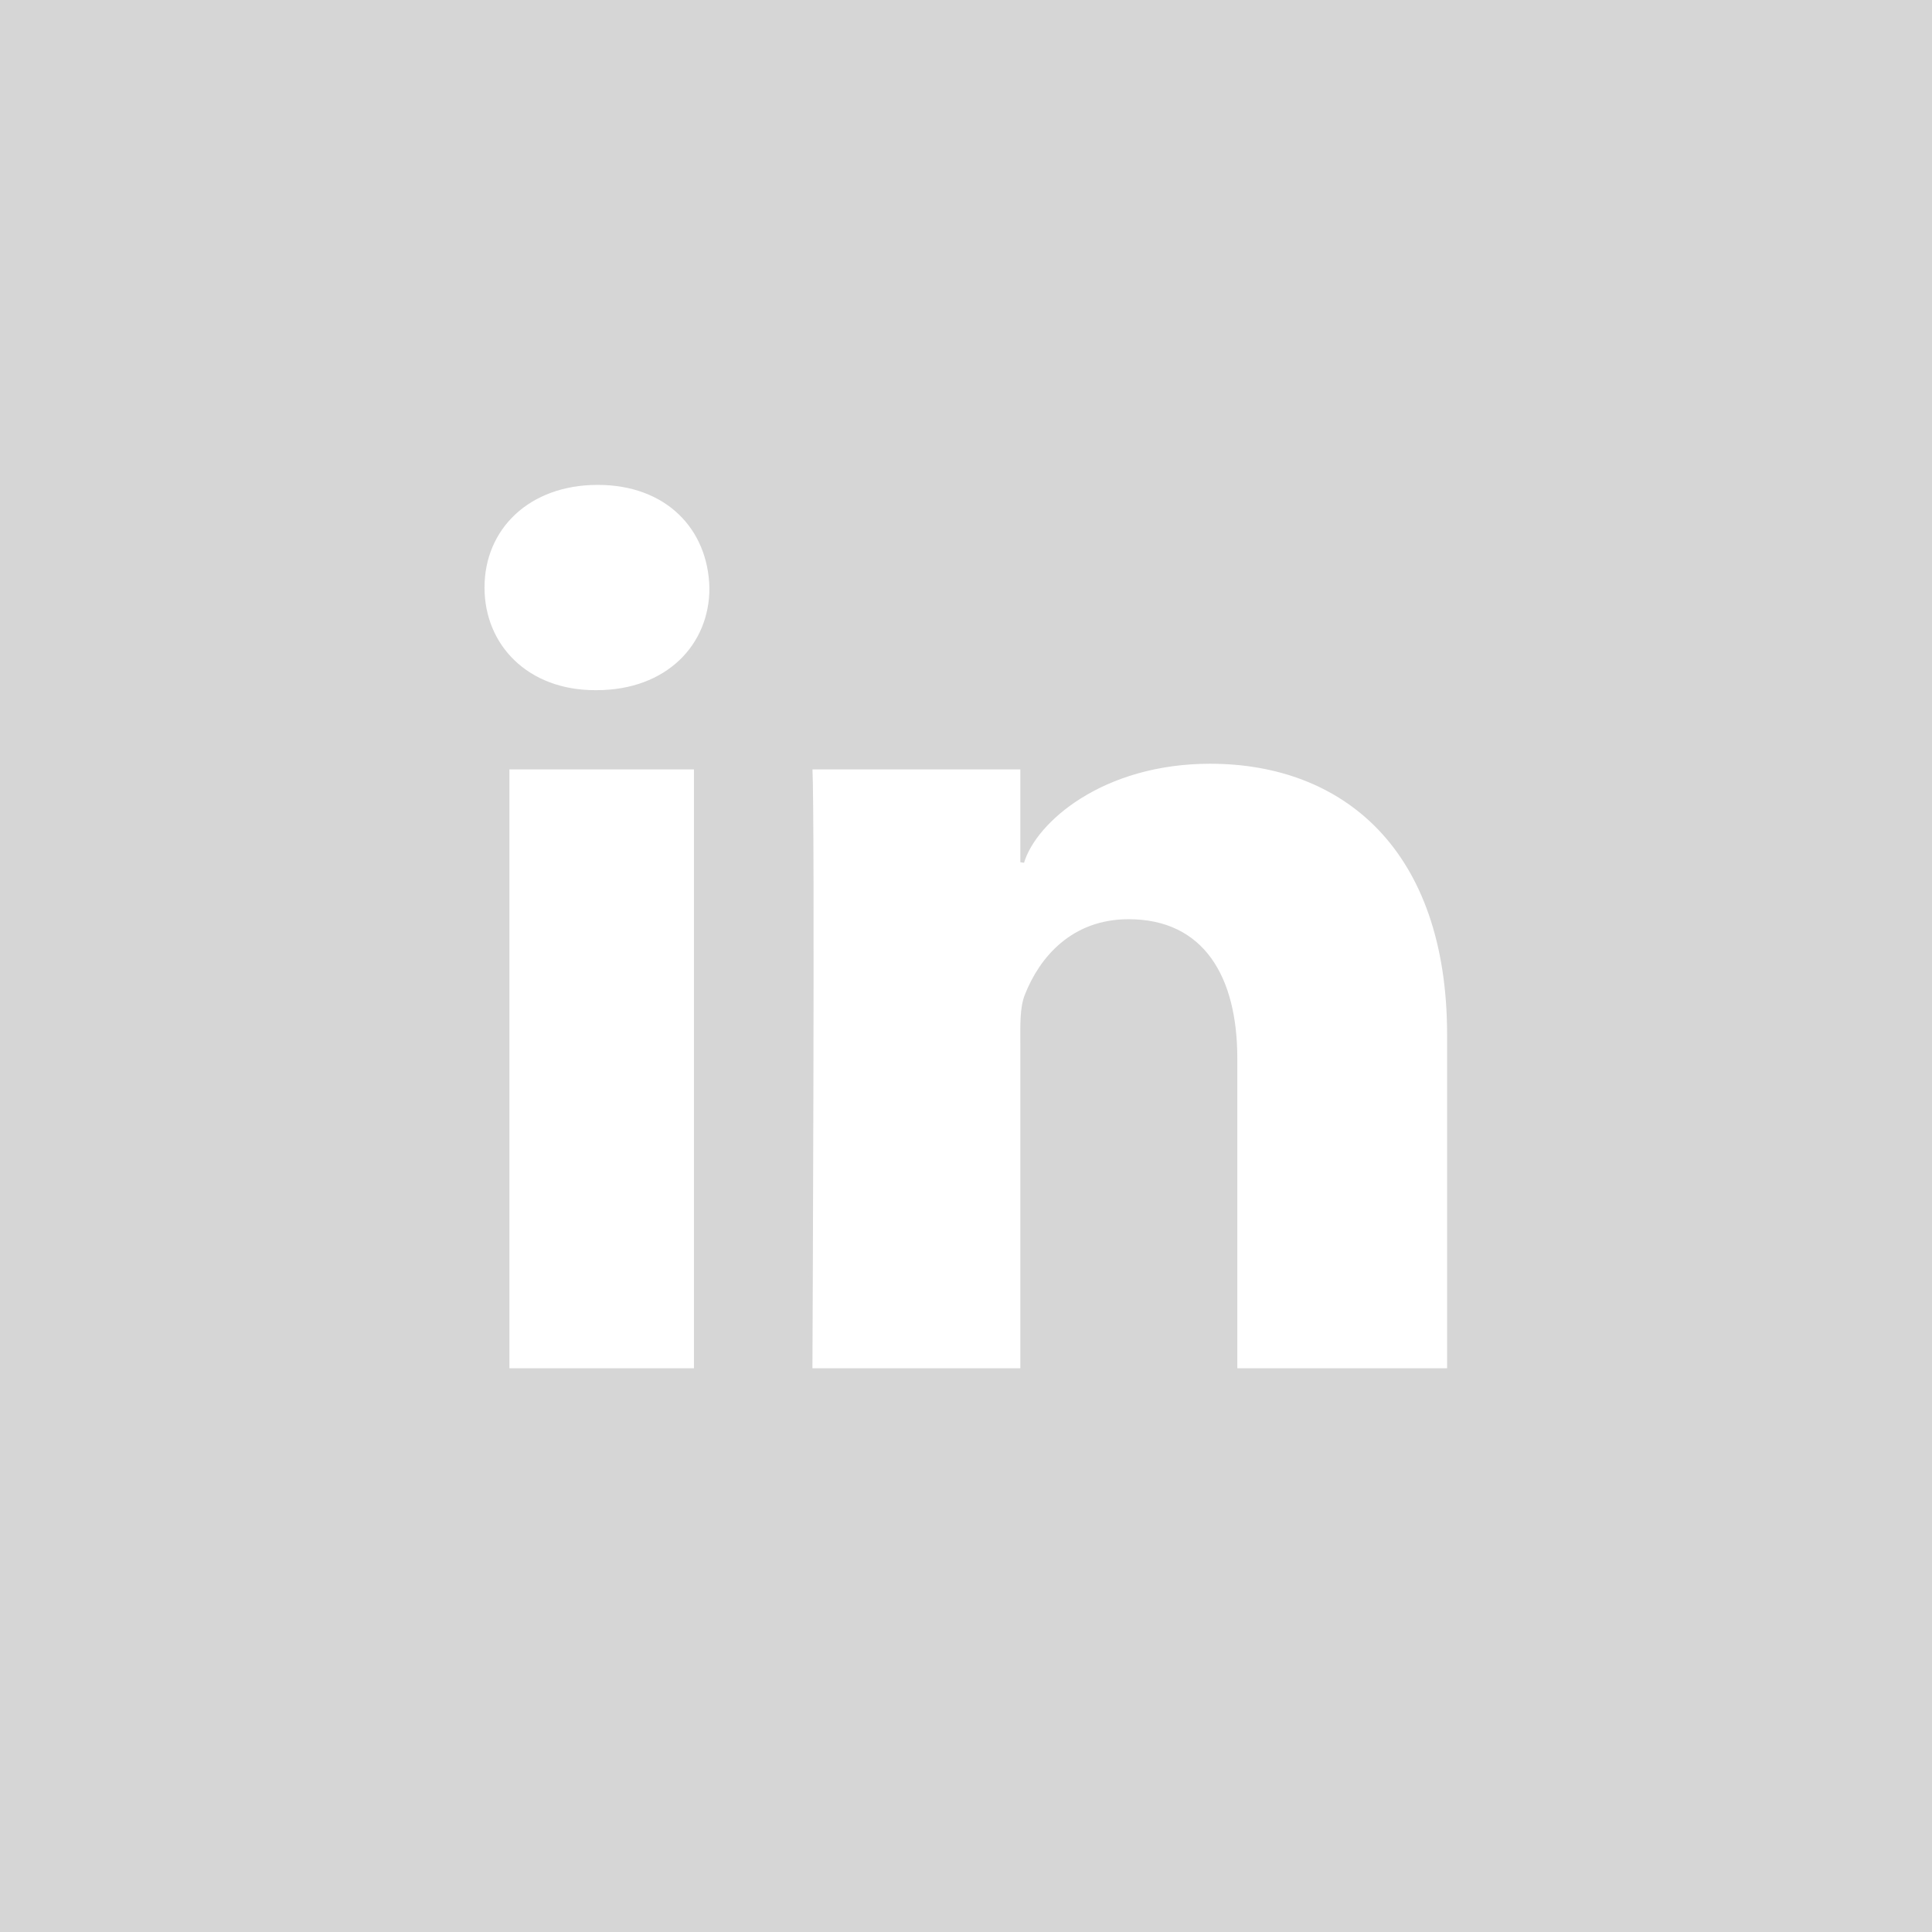
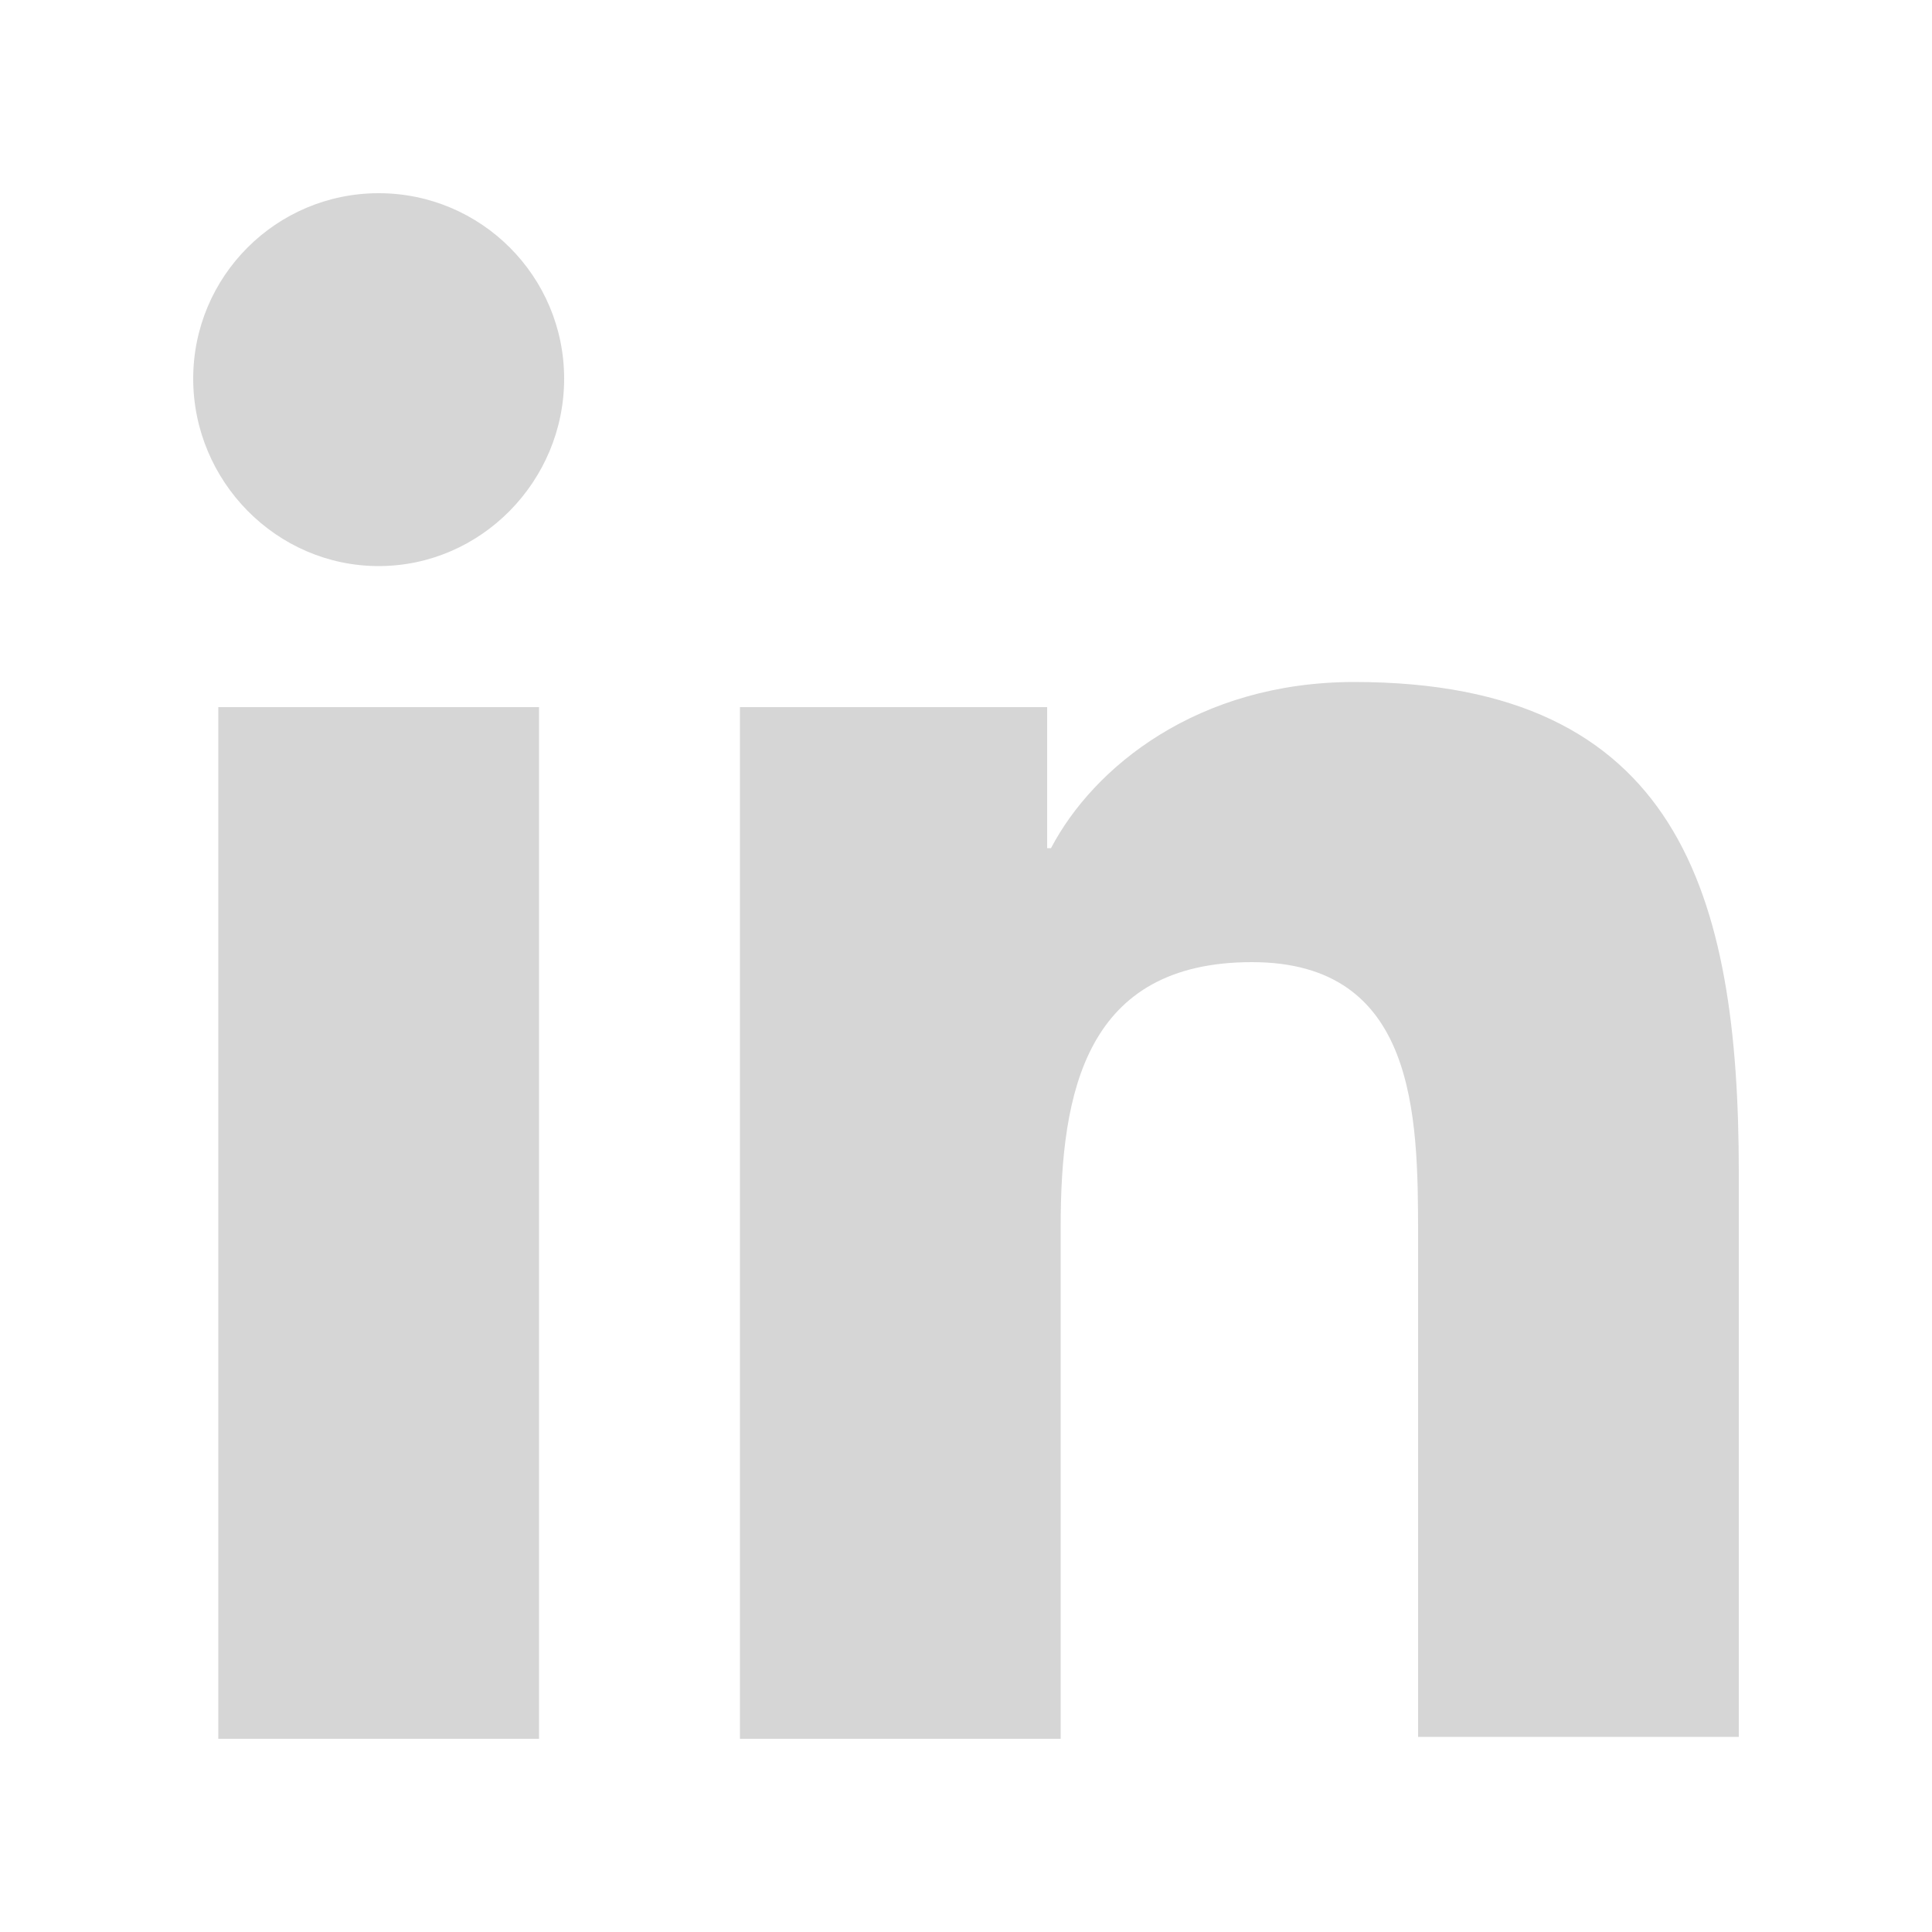
- <svg xmlns="http://www.w3.org/2000/svg" fill="#D6D6D6" height="800px" width="800px" version="1.1" id="Layer_1" viewBox="-143 145 512 512" xml:space="preserve" stroke="#D6D6D6">
-   <g id="SVGRepo_bgCarrier" stroke-width="0" />
-   <g id="SVGRepo_tracerCarrier" stroke-linecap="round" stroke-linejoin="round" />
-   <g id="SVGRepo_iconCarrier">
-     <path d="M-143,145v512h512V145H-143z M41.4,508.1H-8.5V348.4h49.9V508.1z M15.1,328.4h-0.4c-18.1,0-29.8-12.2-29.8-27.7 c0-15.8,12.1-27.7,30.5-27.7c18.4,0,29.7,11.9,30.1,27.7C45.6,316.1,33.9,328.4,15.1,328.4z M241,508.1h-56.6v-82.6 c0-21.6-8.8-36.4-28.3-36.4c-14.9,0-23.2,10-27,19.6c-1.4,3.4-1.2,8.2-1.2,13.1v86.3H71.8c0,0,0.7-146.4,0-159.7h56.1v25.1 c3.3-11,21.2-26.6,49.8-26.6c35.5,0,63.3,23,63.3,72.4V508.1z" />
+ <svg xmlns="http://www.w3.org/2000/svg" version="1.1" width="512" height="512" x="0" y="0" viewBox="0 0 100 100" style="enable-background:new 0 0 512 512" xml:space="preserve" class="">
+   <g>
+     <path d="M90 90V60.7c0-14.4-3.1-25.4-19.9-25.4-8.1 0-13.5 4.4-15.7 8.6h-.2v-7.3H38.3V90h16.6V63.5c0-7 1.3-13.7 9.9-13.7 8.5 0 8.6 7.9 8.6 14.1v26H90zM11.3 36.6h16.6V90H11.3zM19.6 10c-5.3 0-9.6 4.3-9.6 9.6s4.3 9.7 9.6 9.7 9.6-4.4 9.6-9.7-4.3-9.6-9.6-9.6z" fill="#d6d6d6" opacity="1" data-original="#000000" class="" />
  </g>
</svg>
